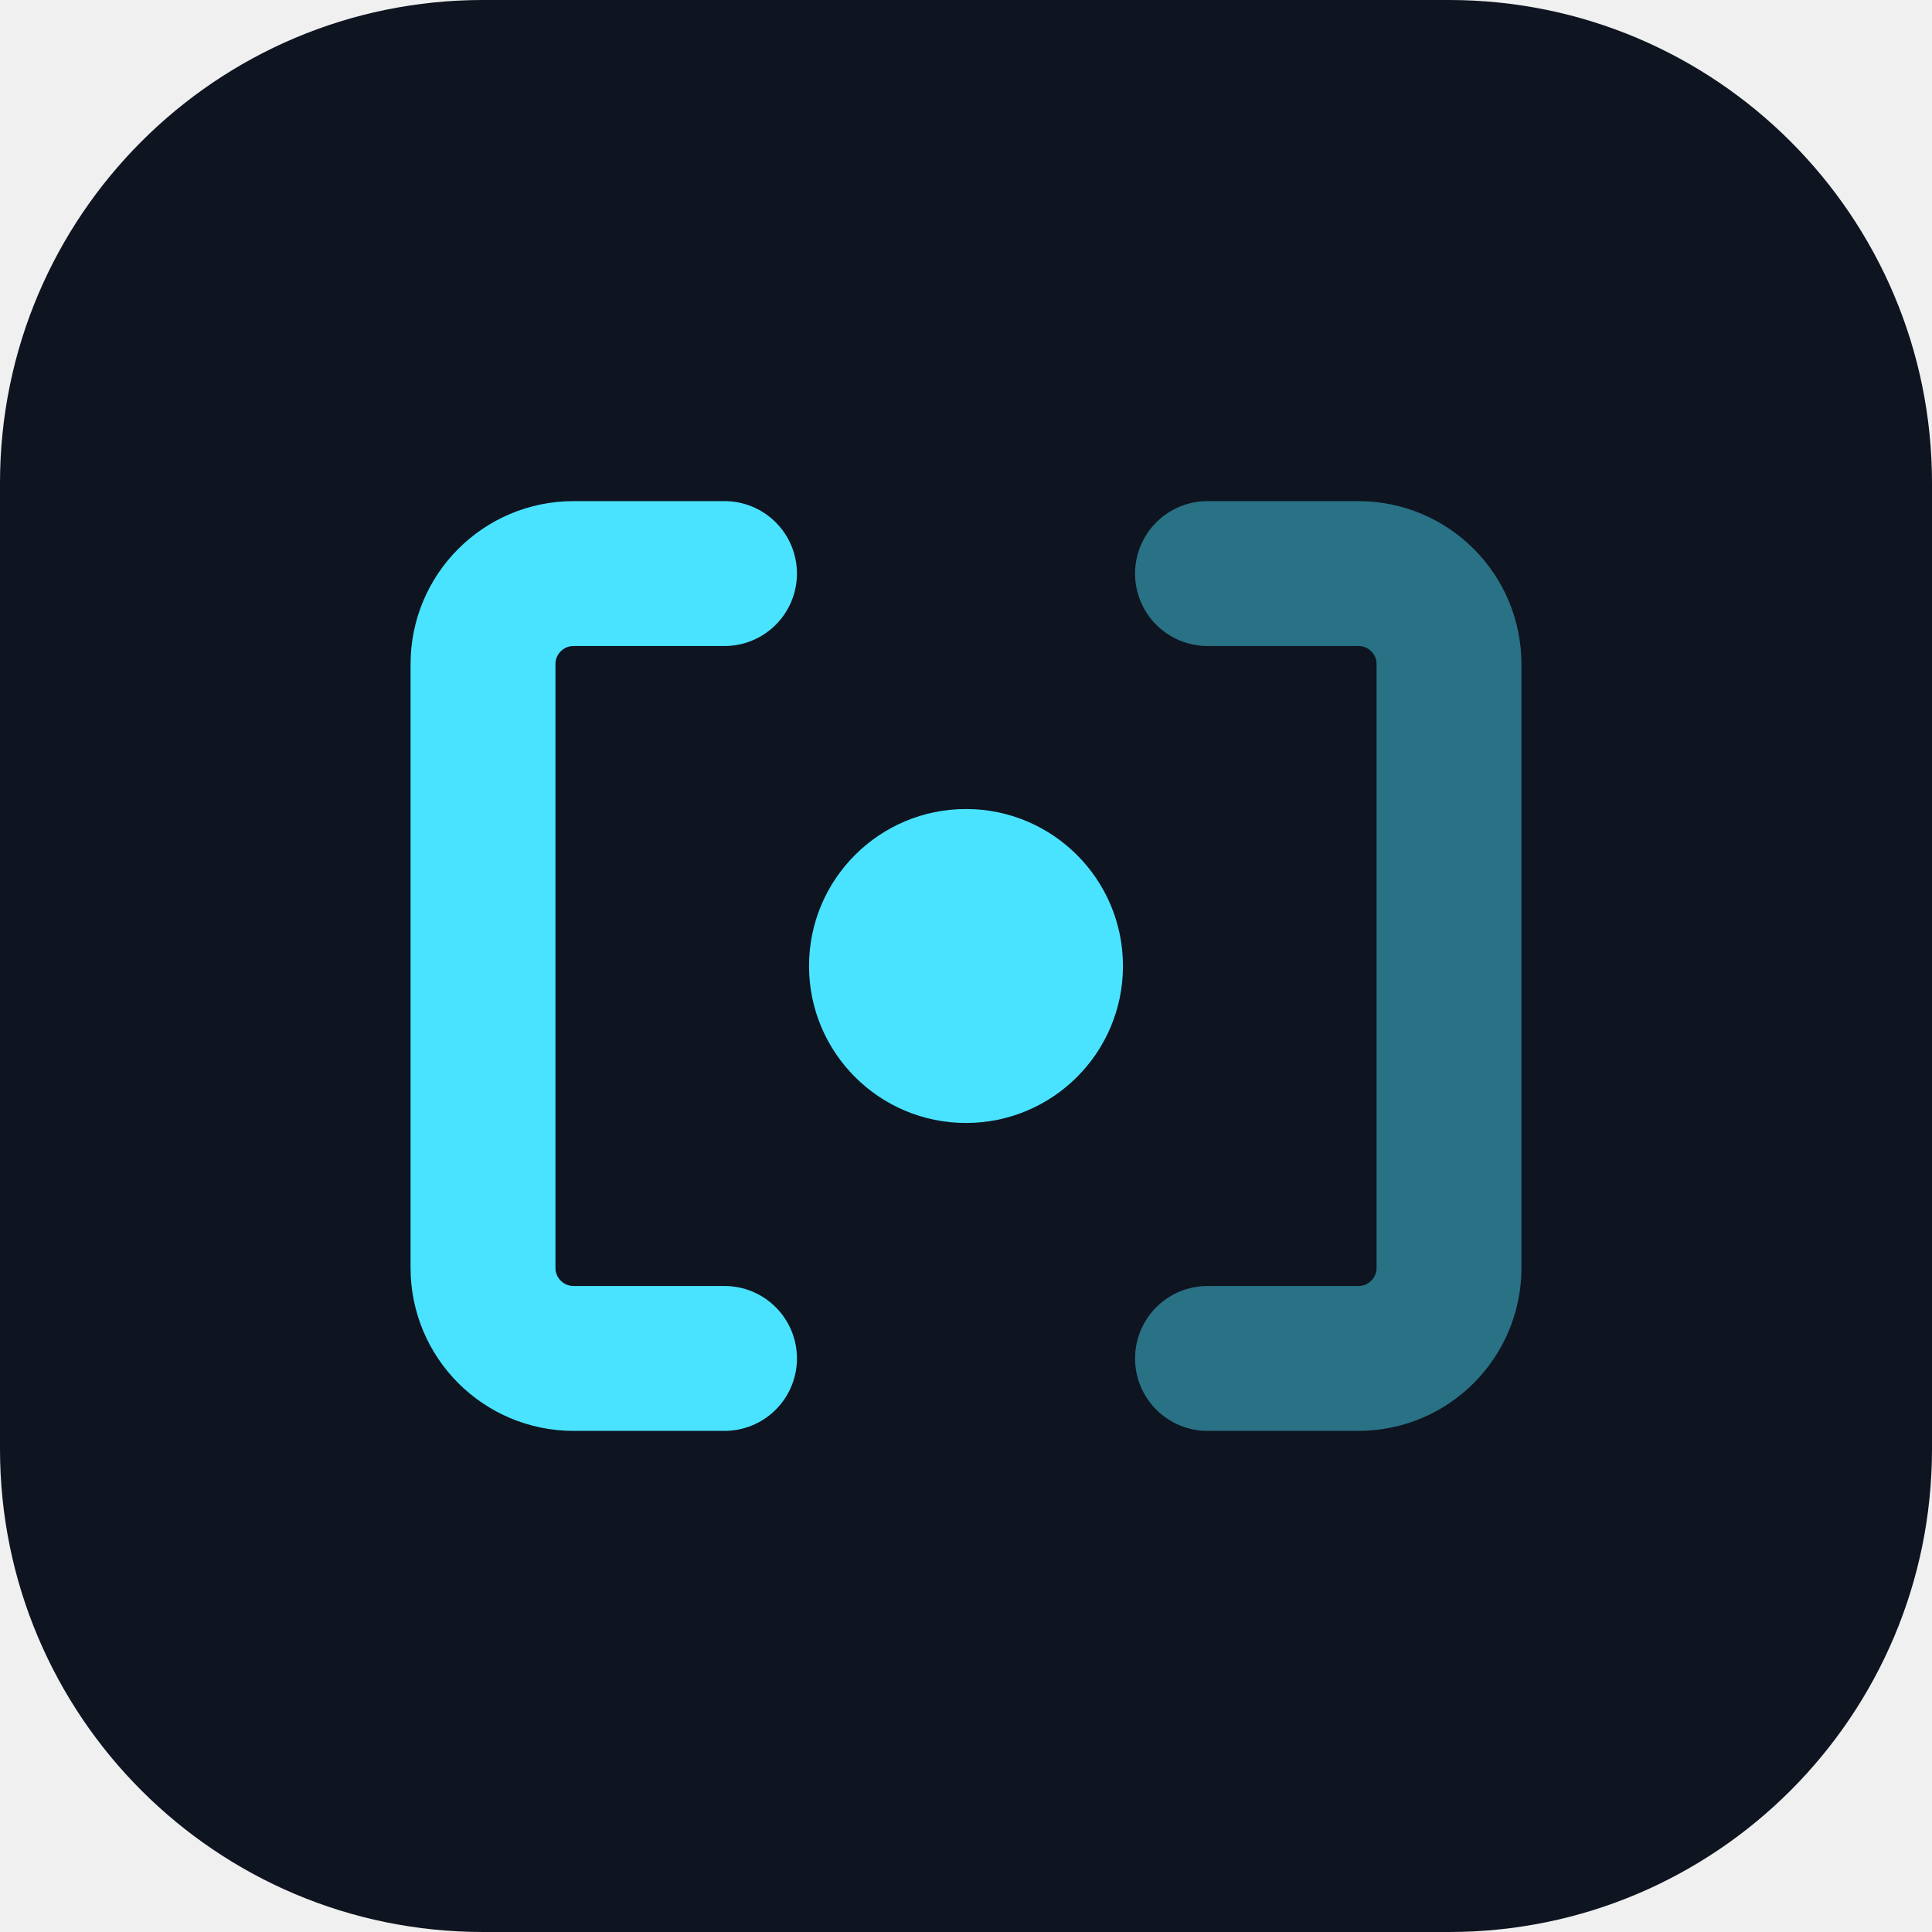
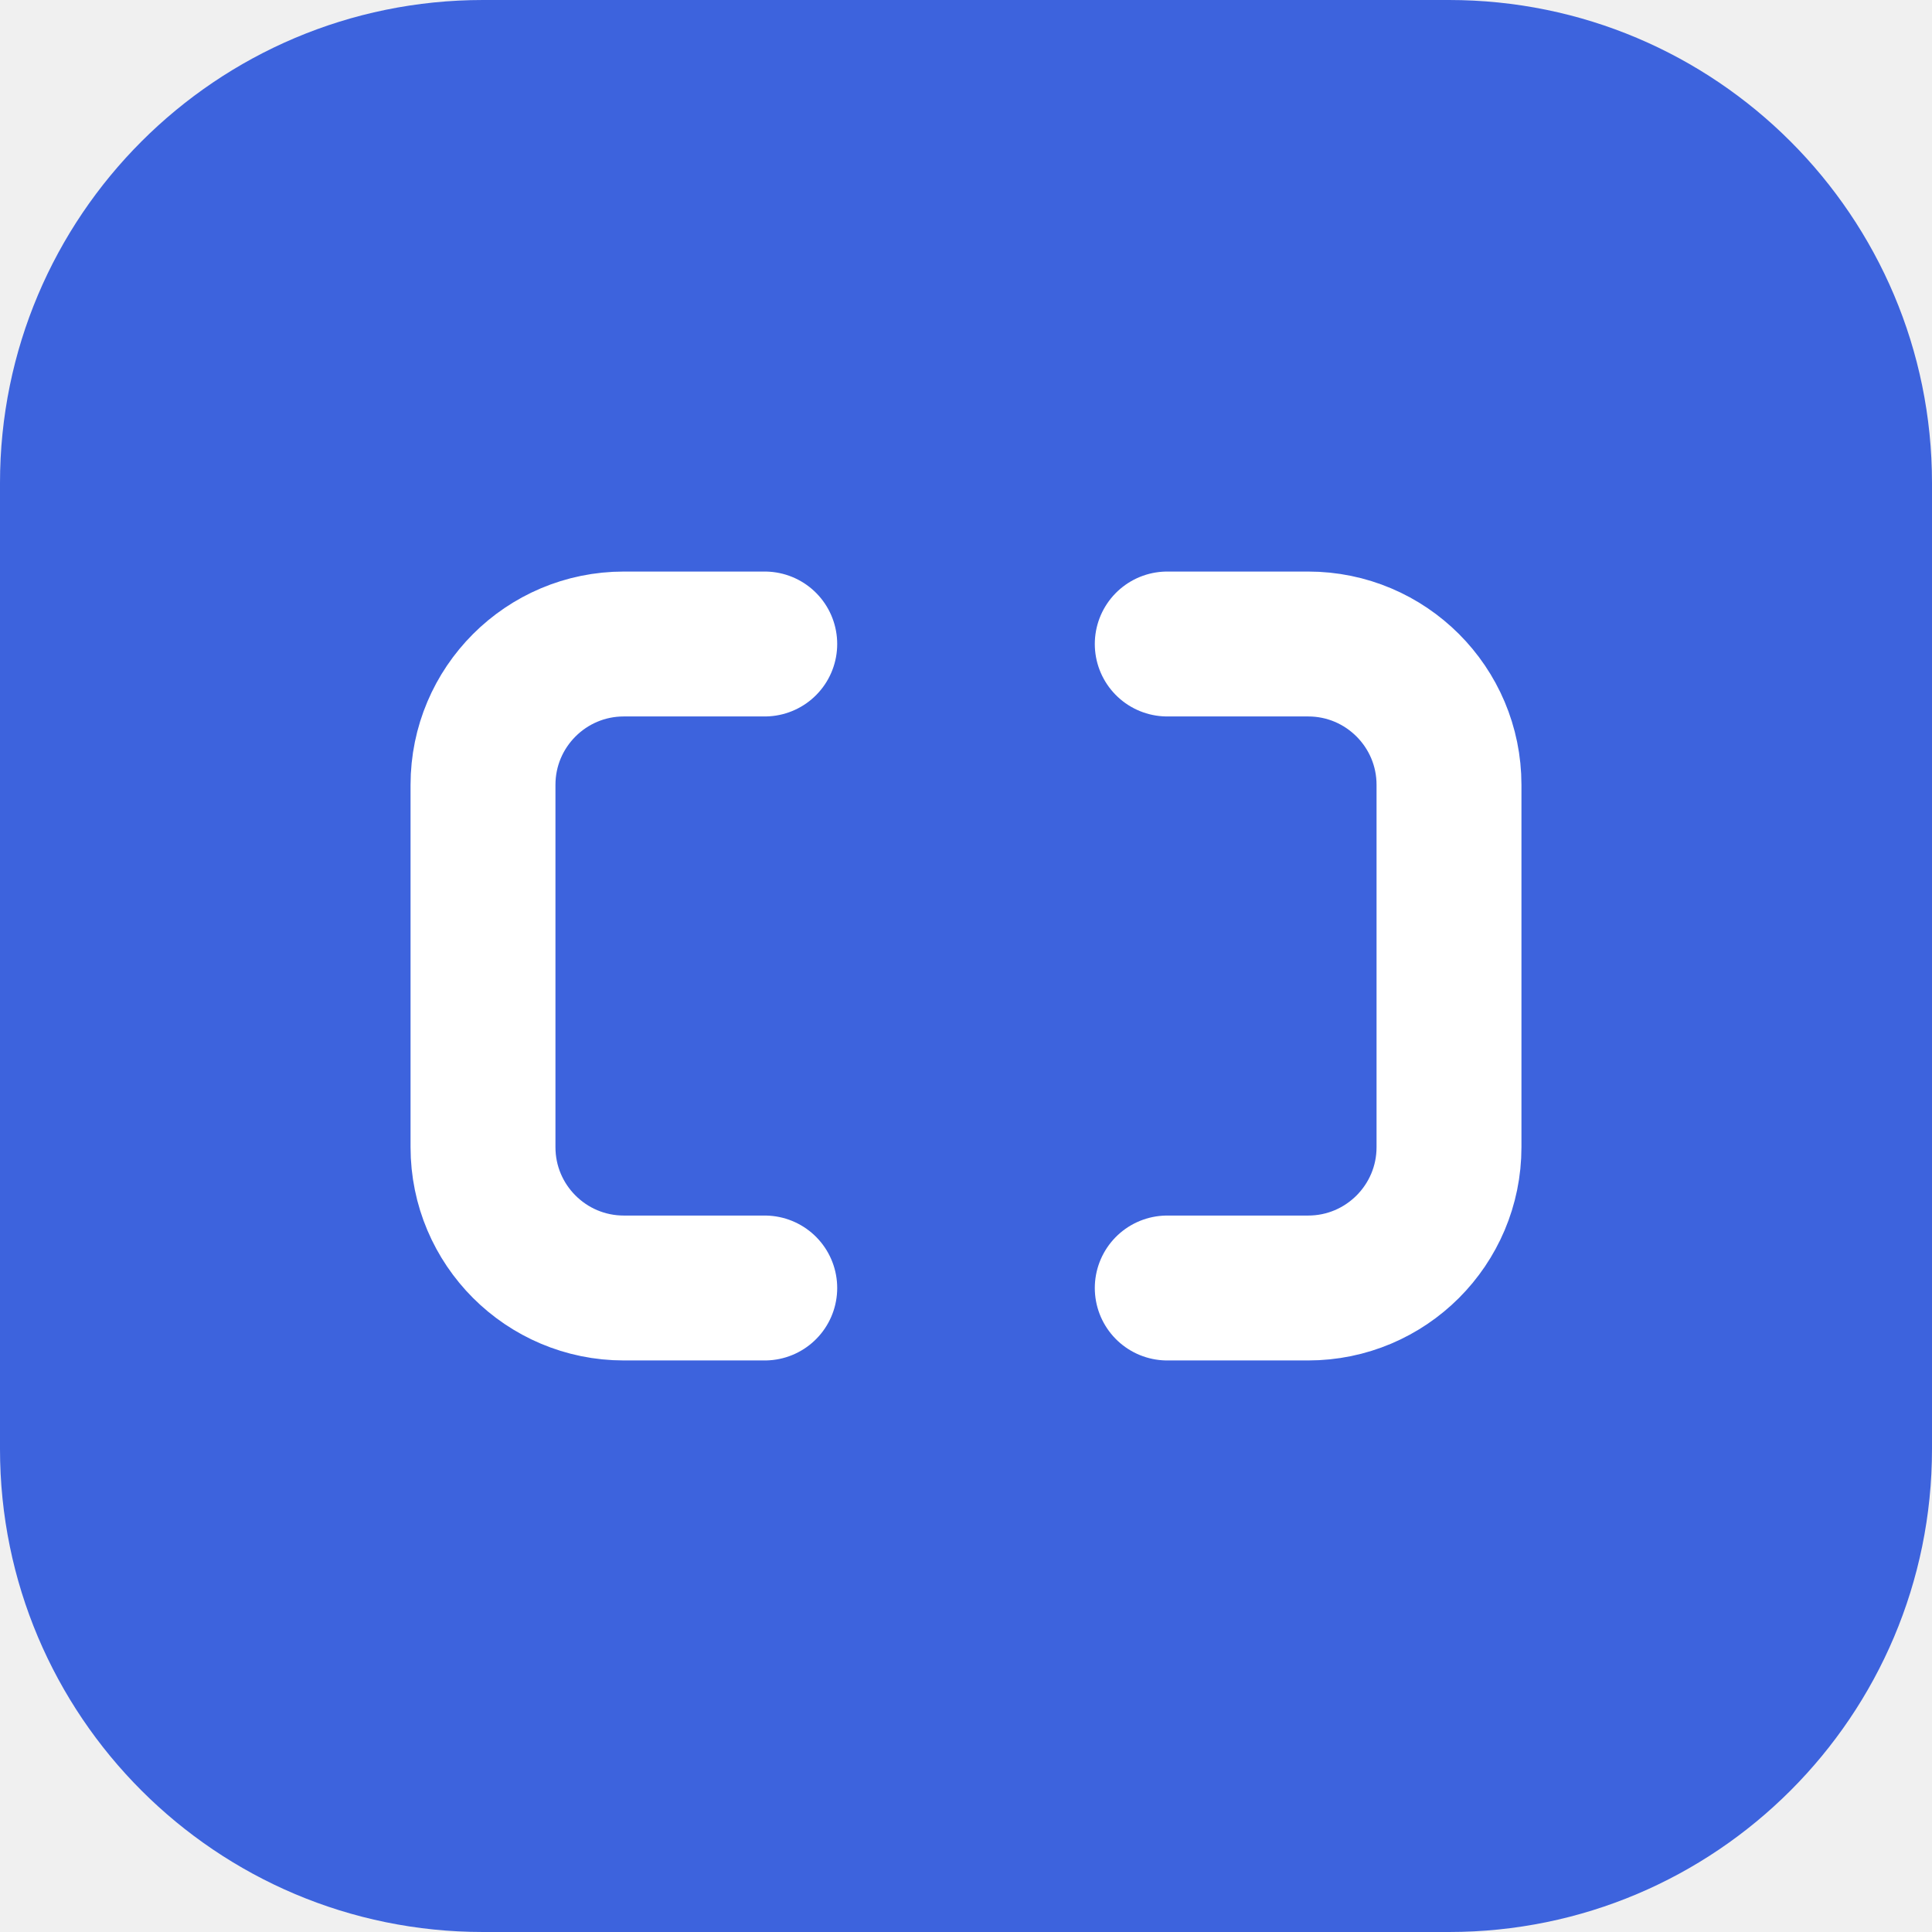
- <svg xmlns="http://www.w3.org/2000/svg" width="32" height="32" viewBox="0 0 32 32" fill="none">
-   <rect width="32" height="32" rx="8" fill="#0E1420" />
-   <path d="M12 9.5H9.5a1.5 1.5 0 0 0-1.5 1.5v10a1.5 1.5 0 0 0 1.5 1.5H12" stroke="#49E3FF" stroke-width="2.4" stroke-linecap="round" />
-   <path d="M20 9.5h2.5a1.5 1.5 0 0 1 1.5 1.5v10a1.5 1.5 0 0 1-1.5 1.5H20" stroke="#49E3FF" stroke-width="2.4" stroke-linecap="round" opacity="0.45" />
-   <circle cx="16" cy="16" r="2.6" fill="#49E3FF" />
+ <svg xmlns="http://www.w3.org/2000/svg" width="32" height="32" viewBox="0 0 24 24" fill="none">
+   <rect width="24" height="24" rx="6" fill="#3D63DD" />
+   <path d="M9.5 8H7.75A1.75 1.75 0 0 0 6 9.75v4.5A1.75 1.75 0 0 0 7.75 16H9.5" stroke="#fff" stroke-width="1.8" stroke-linecap="round" />
+   <path d="M14.5 8h1.75A1.75 1.75 0 0 1 18 9.75v4.5A1.75 1.75 0 0 1 16.25 16H14.5" stroke="#fff" stroke-width="1.8" stroke-linecap="round" />
</svg>
